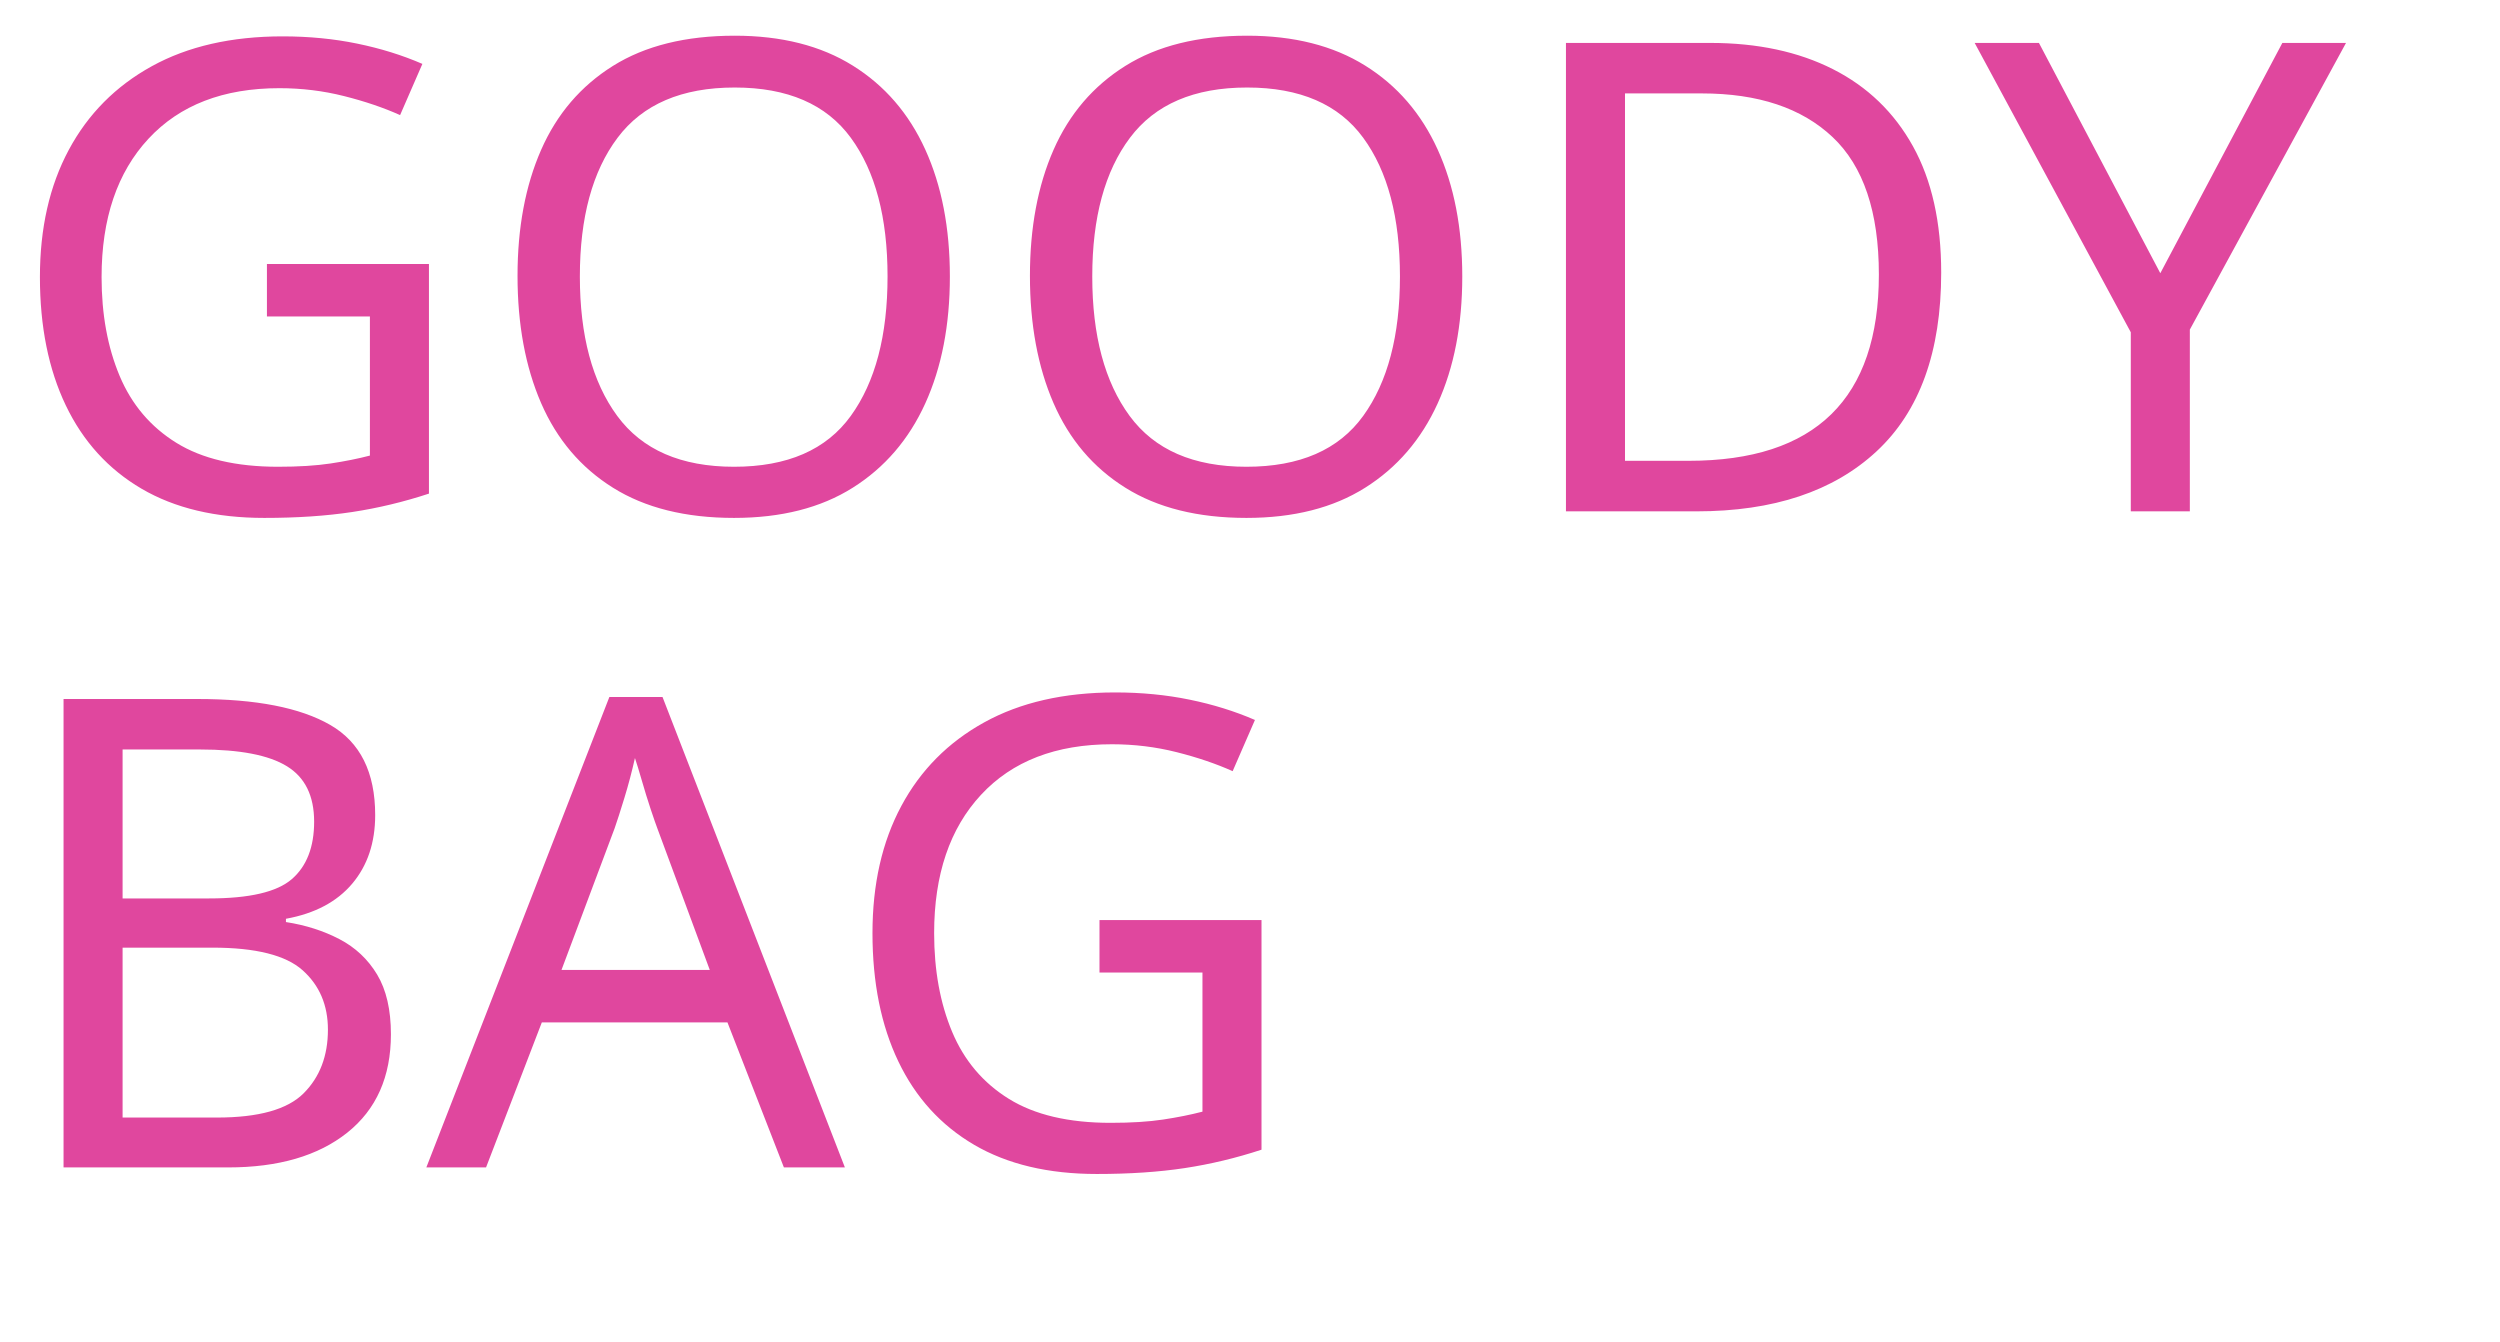
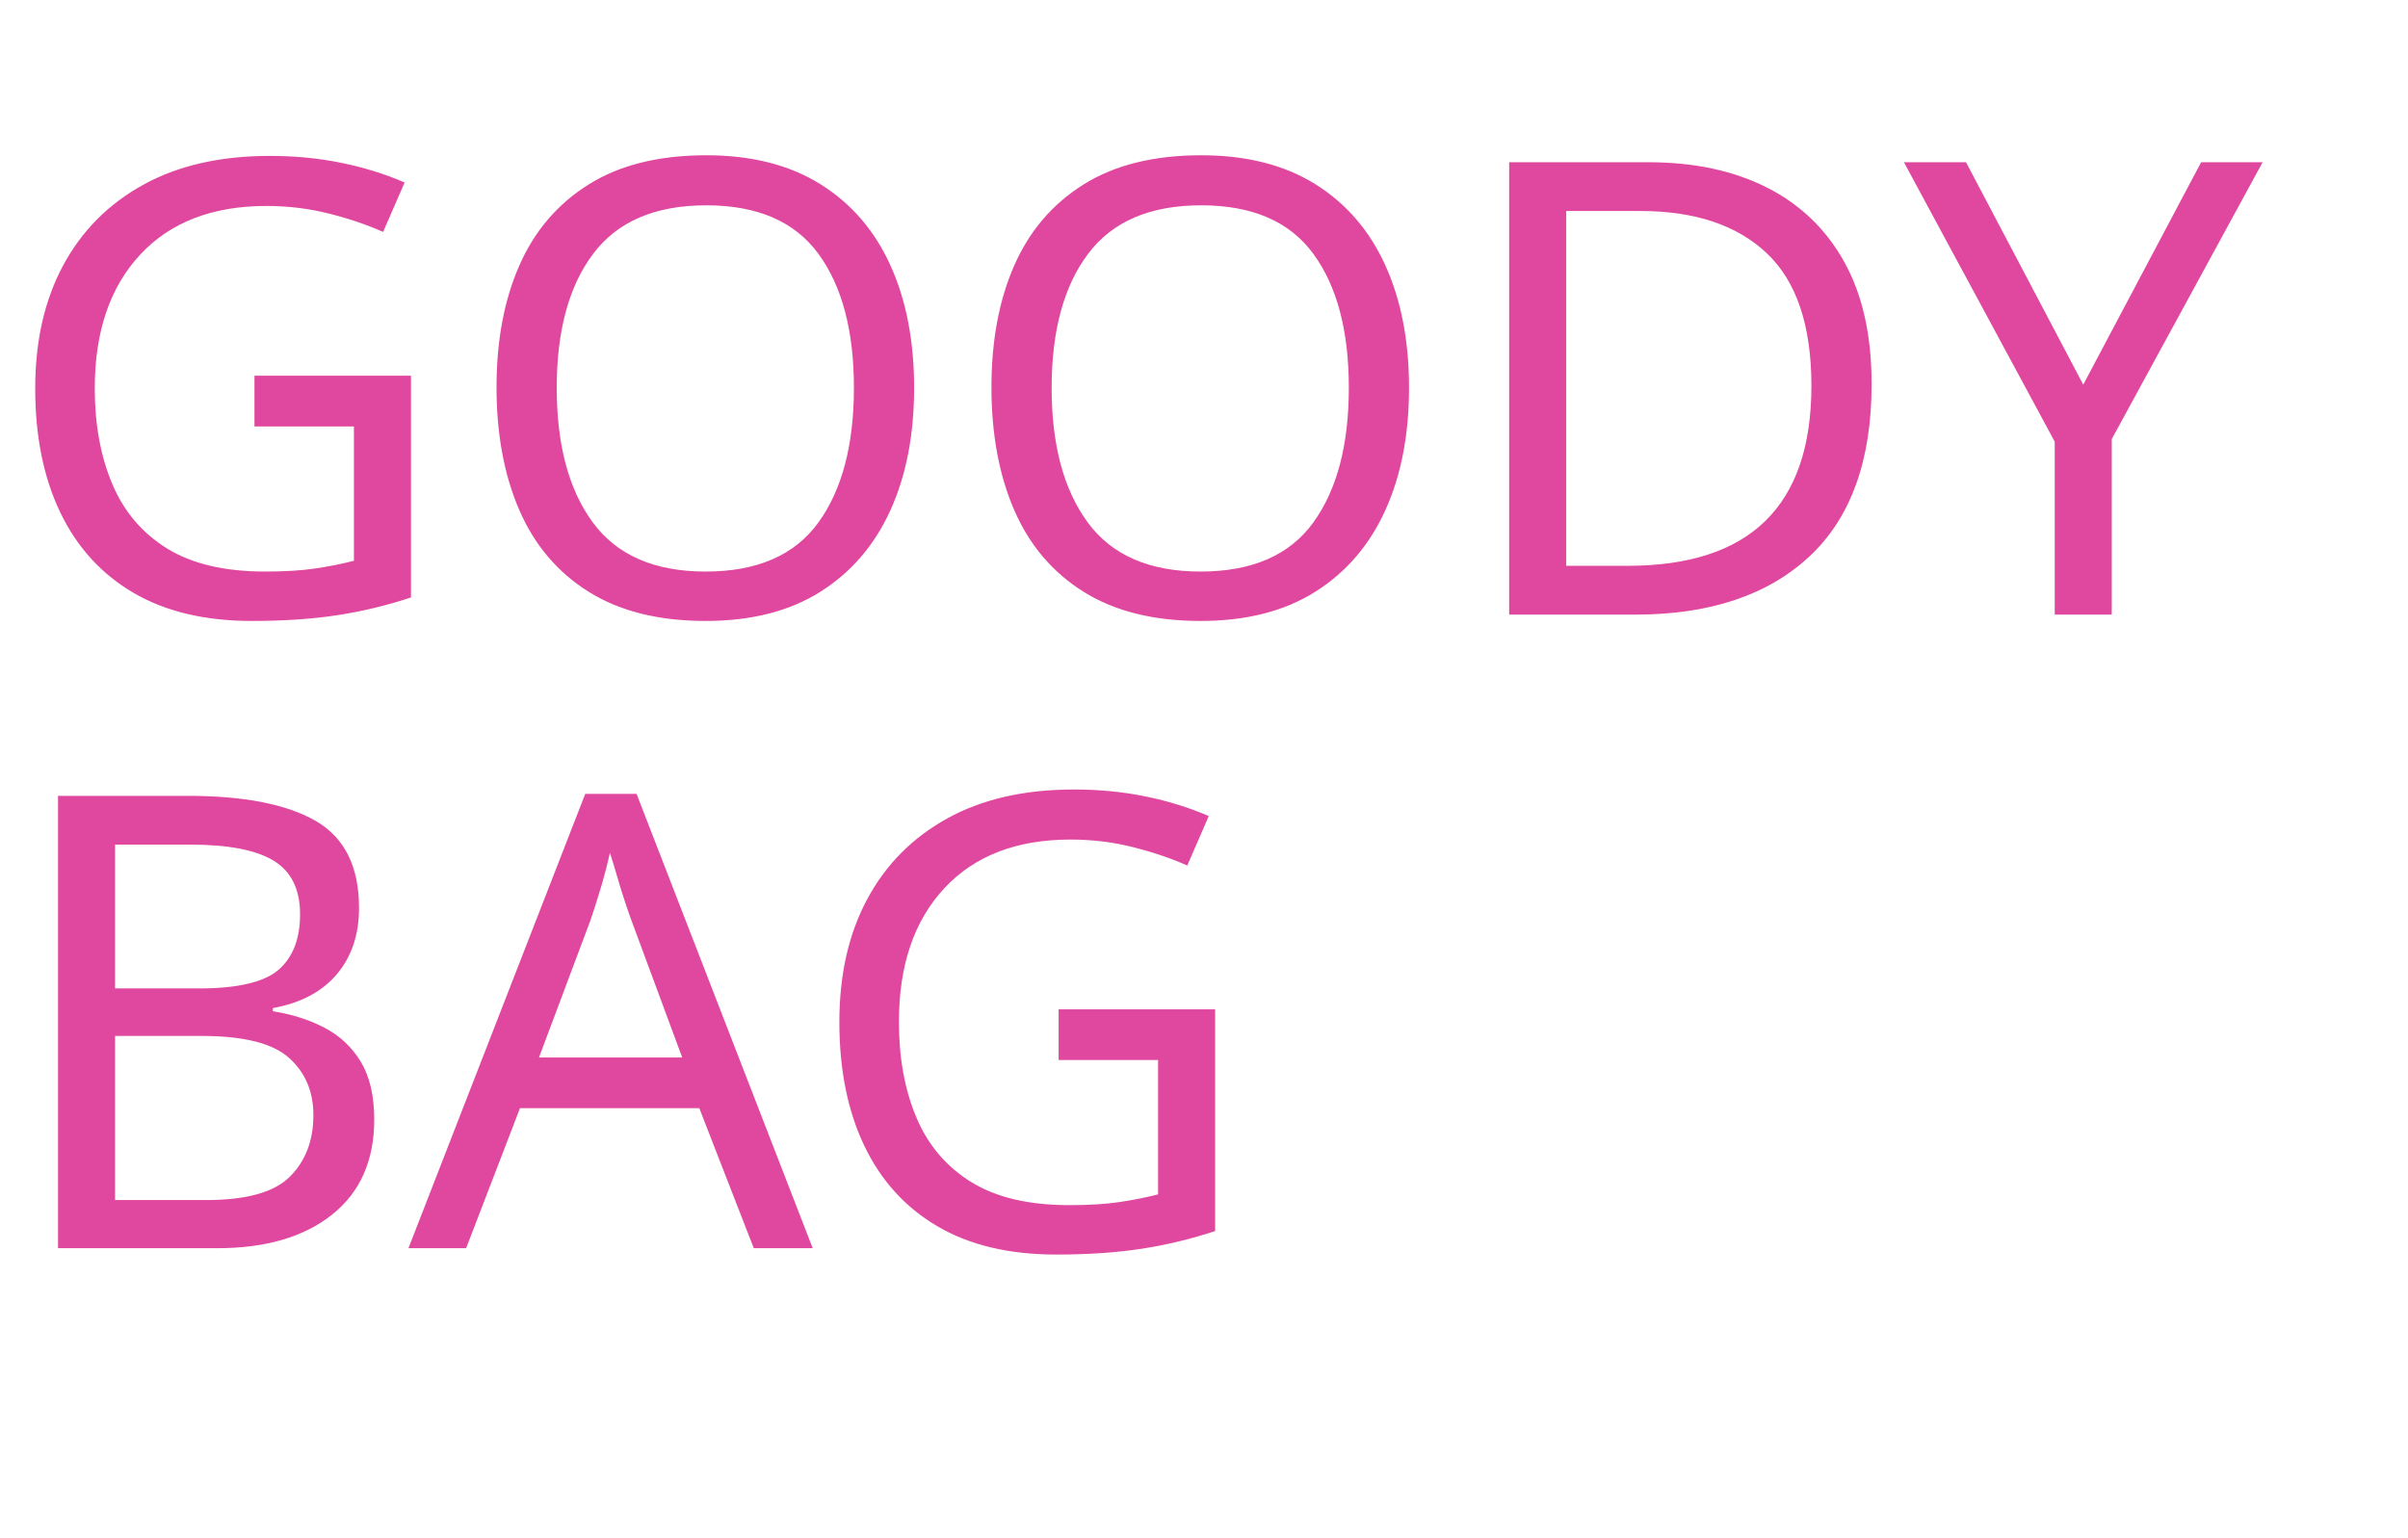
- <svg xmlns="http://www.w3.org/2000/svg" width="300" height="161" viewBox="0 0 760 409">
+ <svg xmlns="http://www.w3.org/2000/svg" width="213px" height="136px" viewBox="0 0 760 409">
  <defs>
    <style>
      .cls-1 {
        font-size: 200px;
        fill: #e0479e;
        font-family: DidotLTStd-Headline, "Didot LT Std";
      }
    </style>
  </defs>
  <text id="GOODY_BAG" data-name="GOODY BAG" class="cls-1" x="-1.09" y="155.883">GOODY<tspan x="-1.09" dy="200">BAG</tspan>
  </text>
</svg>
